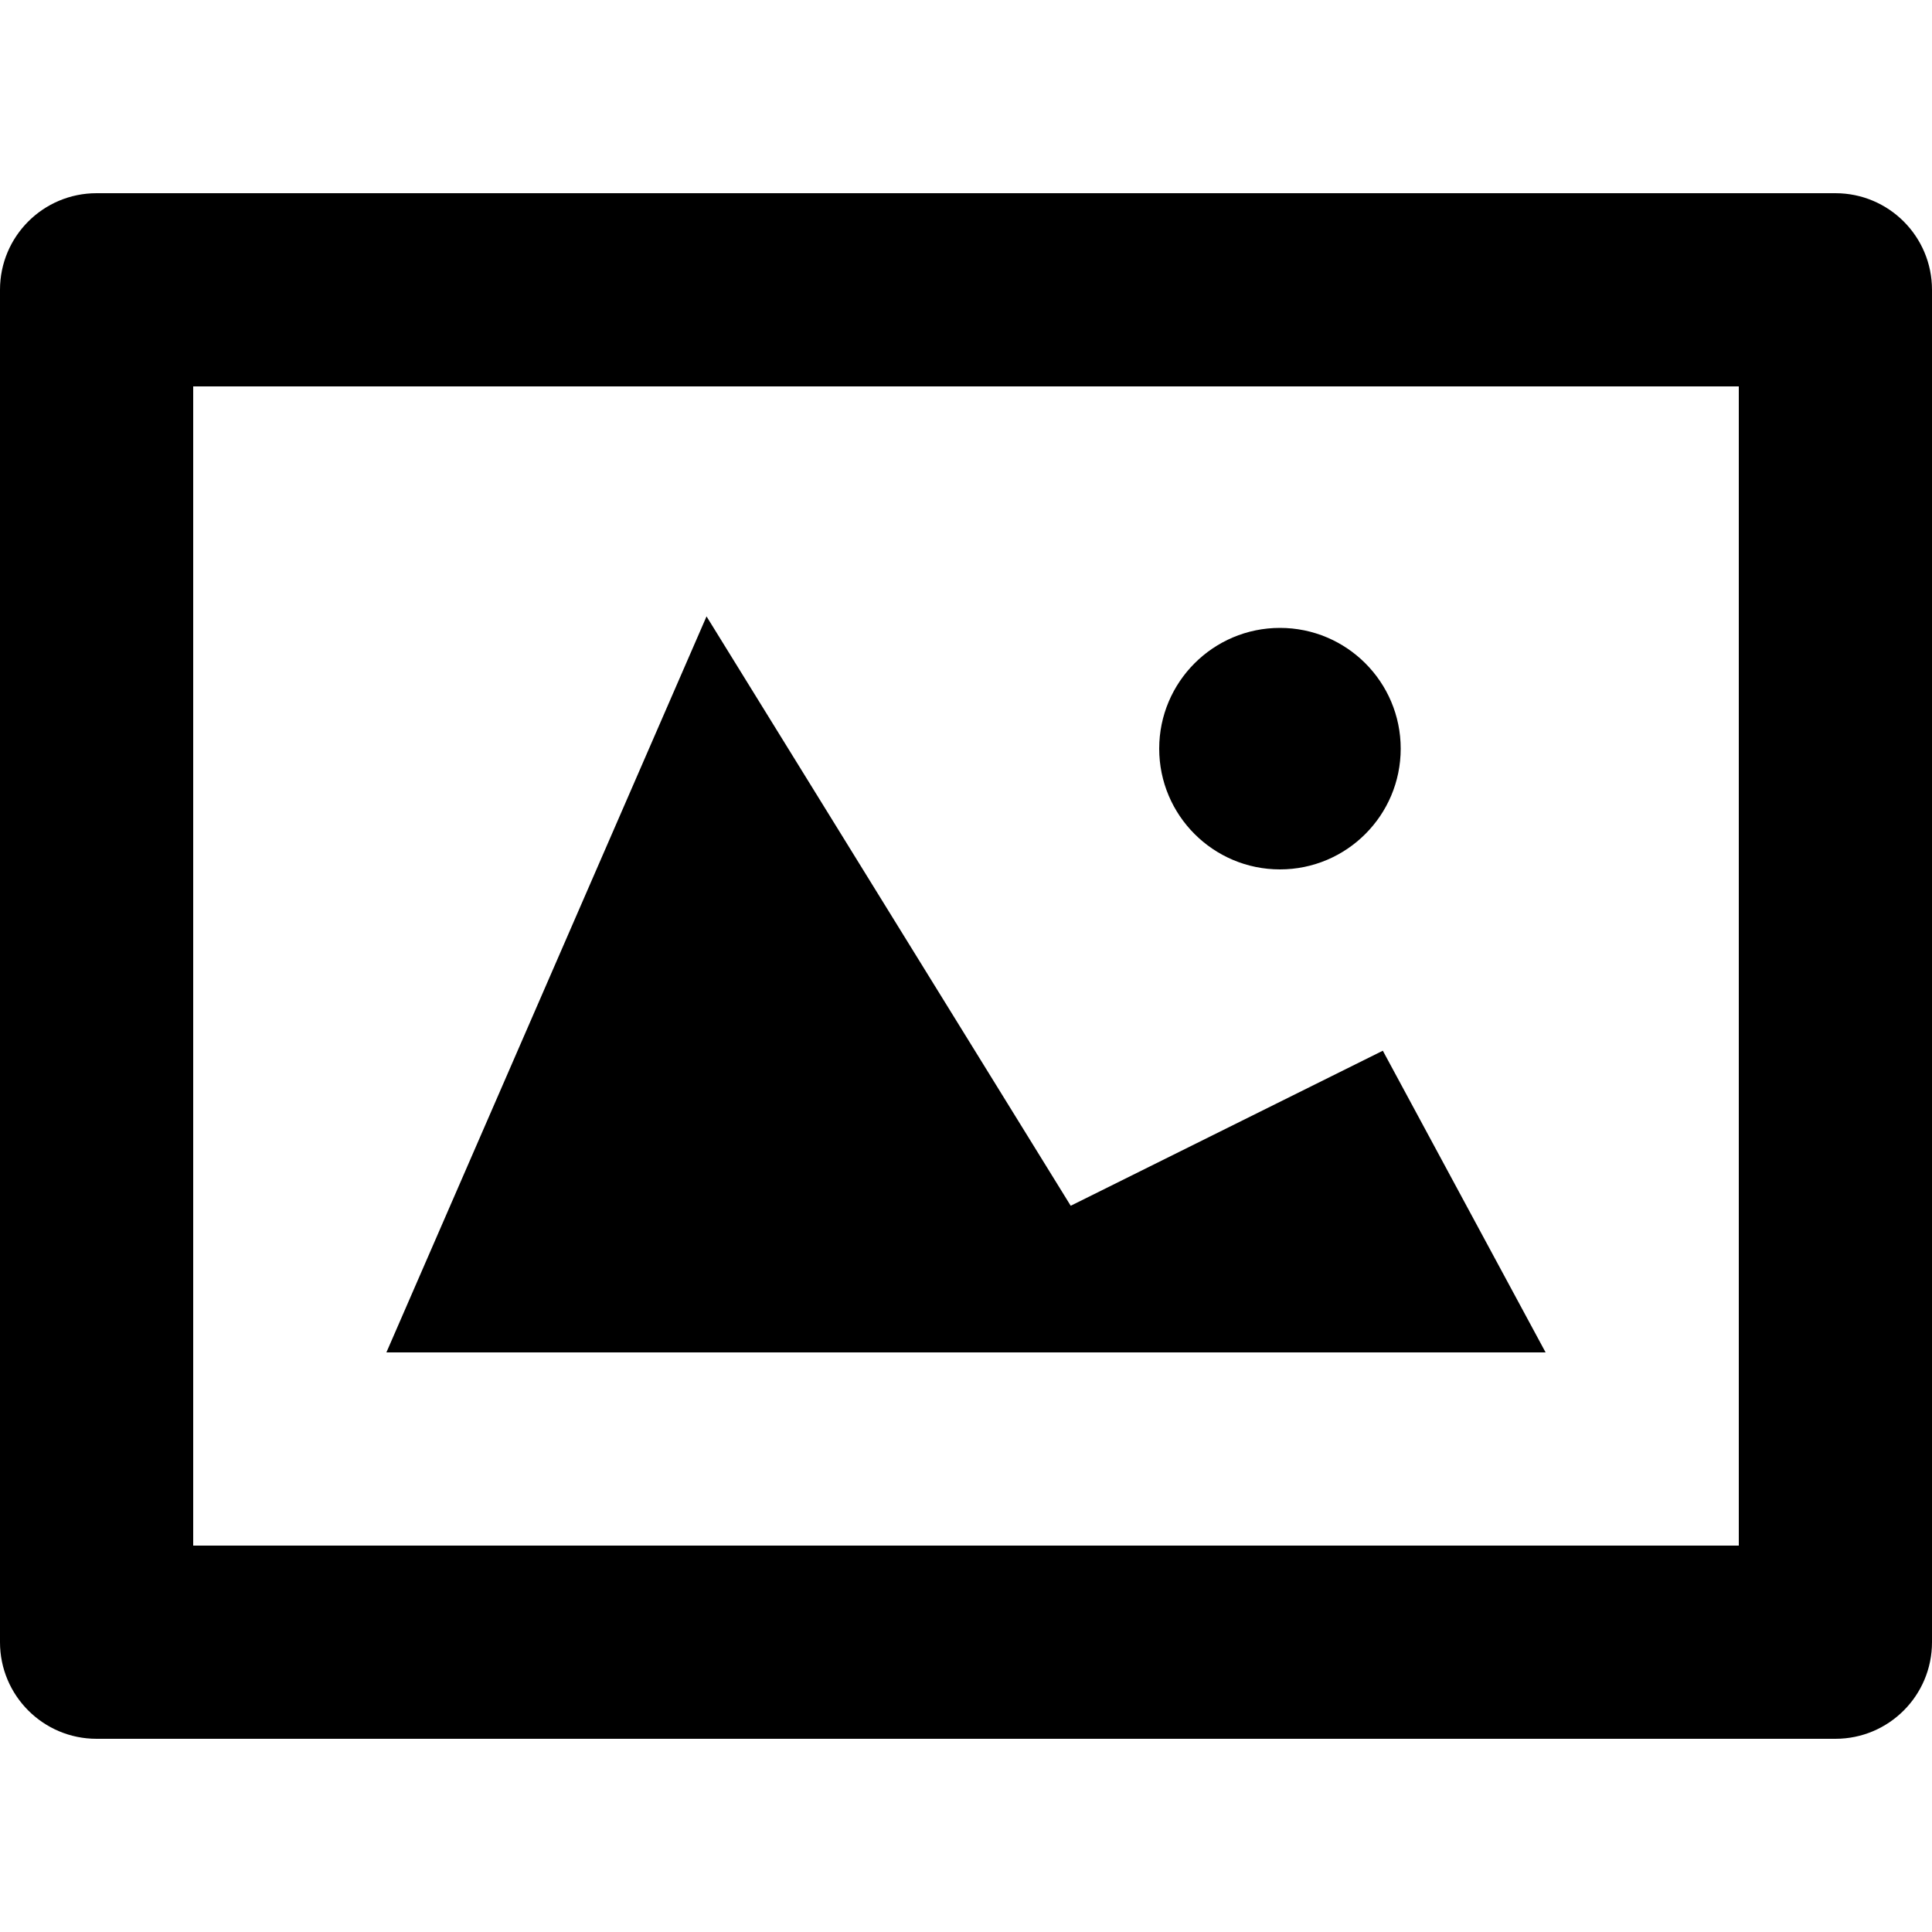
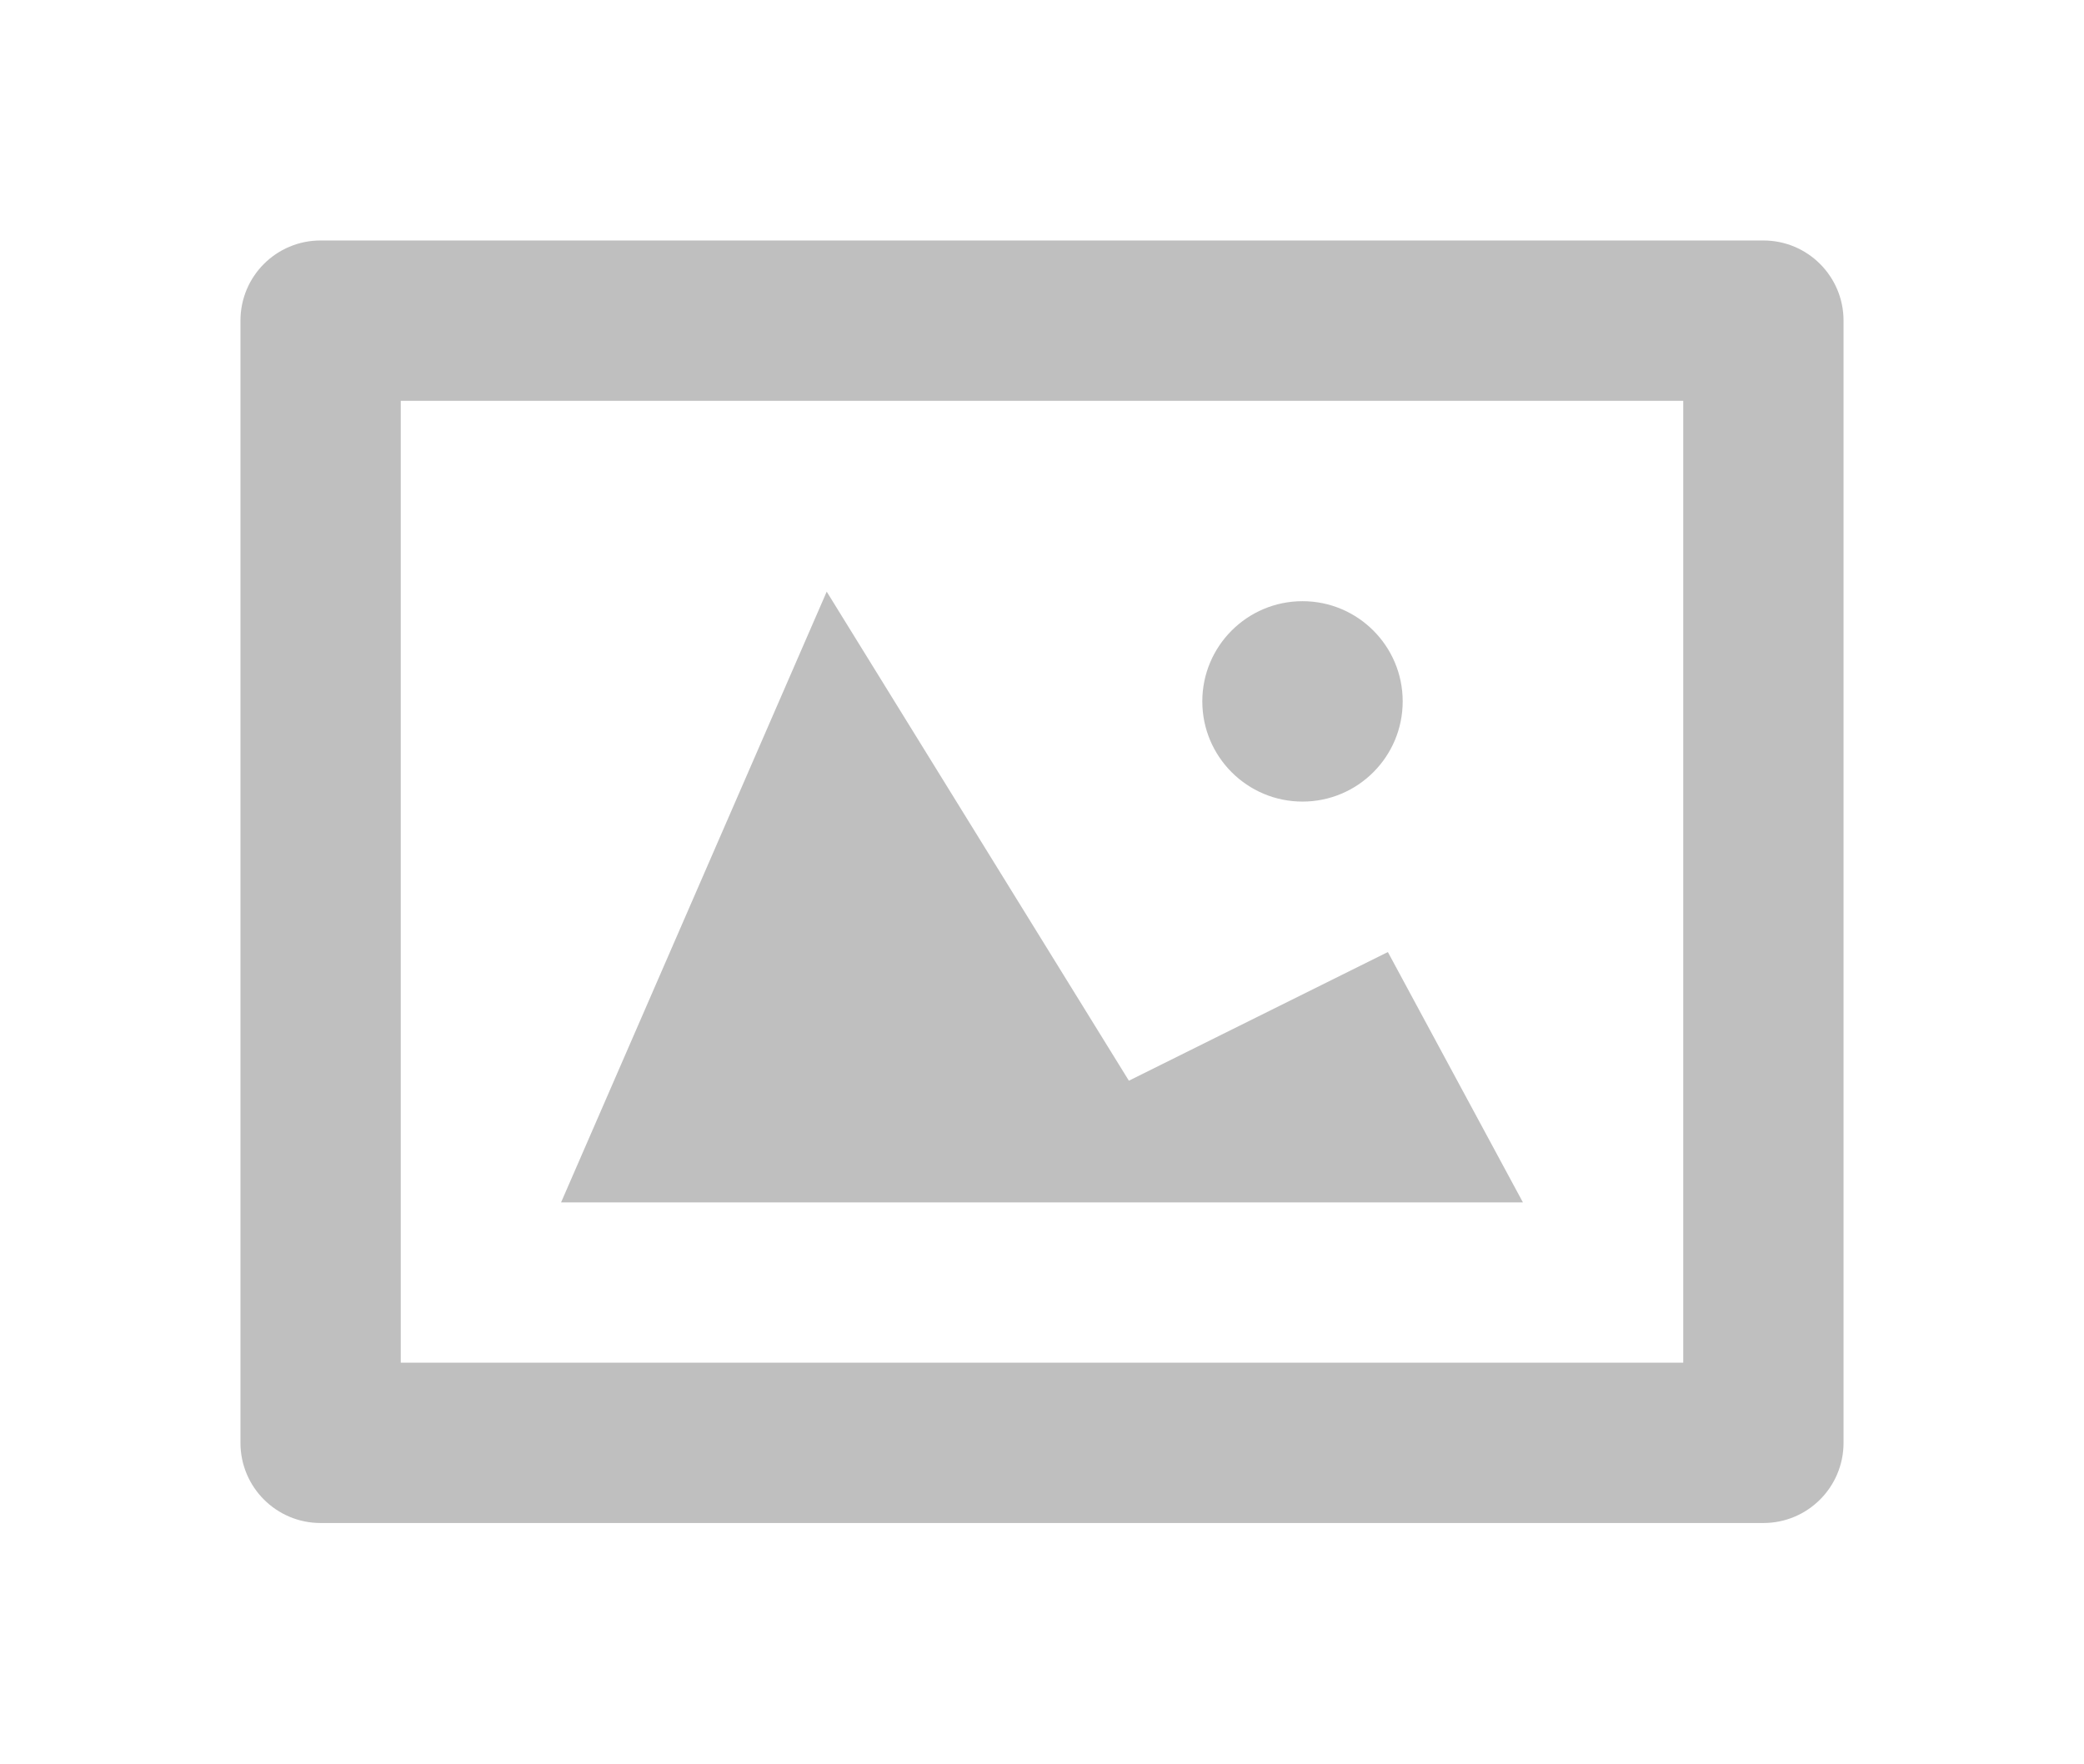
- <svg xmlns="http://www.w3.org/2000/svg" version="1.1" id="Image" x="0px" y="0px" viewBox="0 0 20 20" enable-background="new 0 0 20 20" xml:space="preserve">
-   <path fill-rule="evenodd" clip-rule="evenodd" d="M19,2H1C0.447,2,0,2.447,0,3v14c0,0.552,0.447,1,1,1h18c0.553,0,1-0.448,1-1V3  C20,2.448,19.553,2,19,2z M18,16H2V4h16V16z M14.315,10.877l-3.231,1.605L7.314,6.381L4,14h12L14.315,10.877z M13.25,9  c0.69,0,1.25-0.56,1.25-1.25S13.94,6.5,13.25,6.5S12,7.06,12,7.75S12.56,9,13.25,9z" />
+ <svg xmlns="http://www.w3.org/2000/svg" version="1.1" id="Image" x="0px" y="0px" viewBox="0 0 26 22" enable-background="new 0 0 20 20" xml:space="preserve" width="26" height="22">
+   <defs id="defs7" />
+   <path d="M 22,3 H 4 C 3.447,3 3,3.447 3,4 v 14 c 0,0.552 0.447,1 1,1 h 18 c 0.553,0 1,-0.448 1,-1 V 4 C 23,3.448 22.553,3 22,3 Z M 21,17 H 5 V 5 H 21 Z M 17.315,11.877 14.084,13.482 10.314,7.381 7,15 H 19 Z M 16.25,10 C 16.94,10 17.5,9.44 17.5,8.75 17.5,8.06 16.94,7.5 16.25,7.5 15.56,7.5 15,8.06 15,8.75 15,9.44 15.56,10 16.25,10 Z" id="path2" style="clip-rule:evenodd;fill-rule:evenodd;fill:#bfbfbf;fill-opacity:1" />
</svg>
